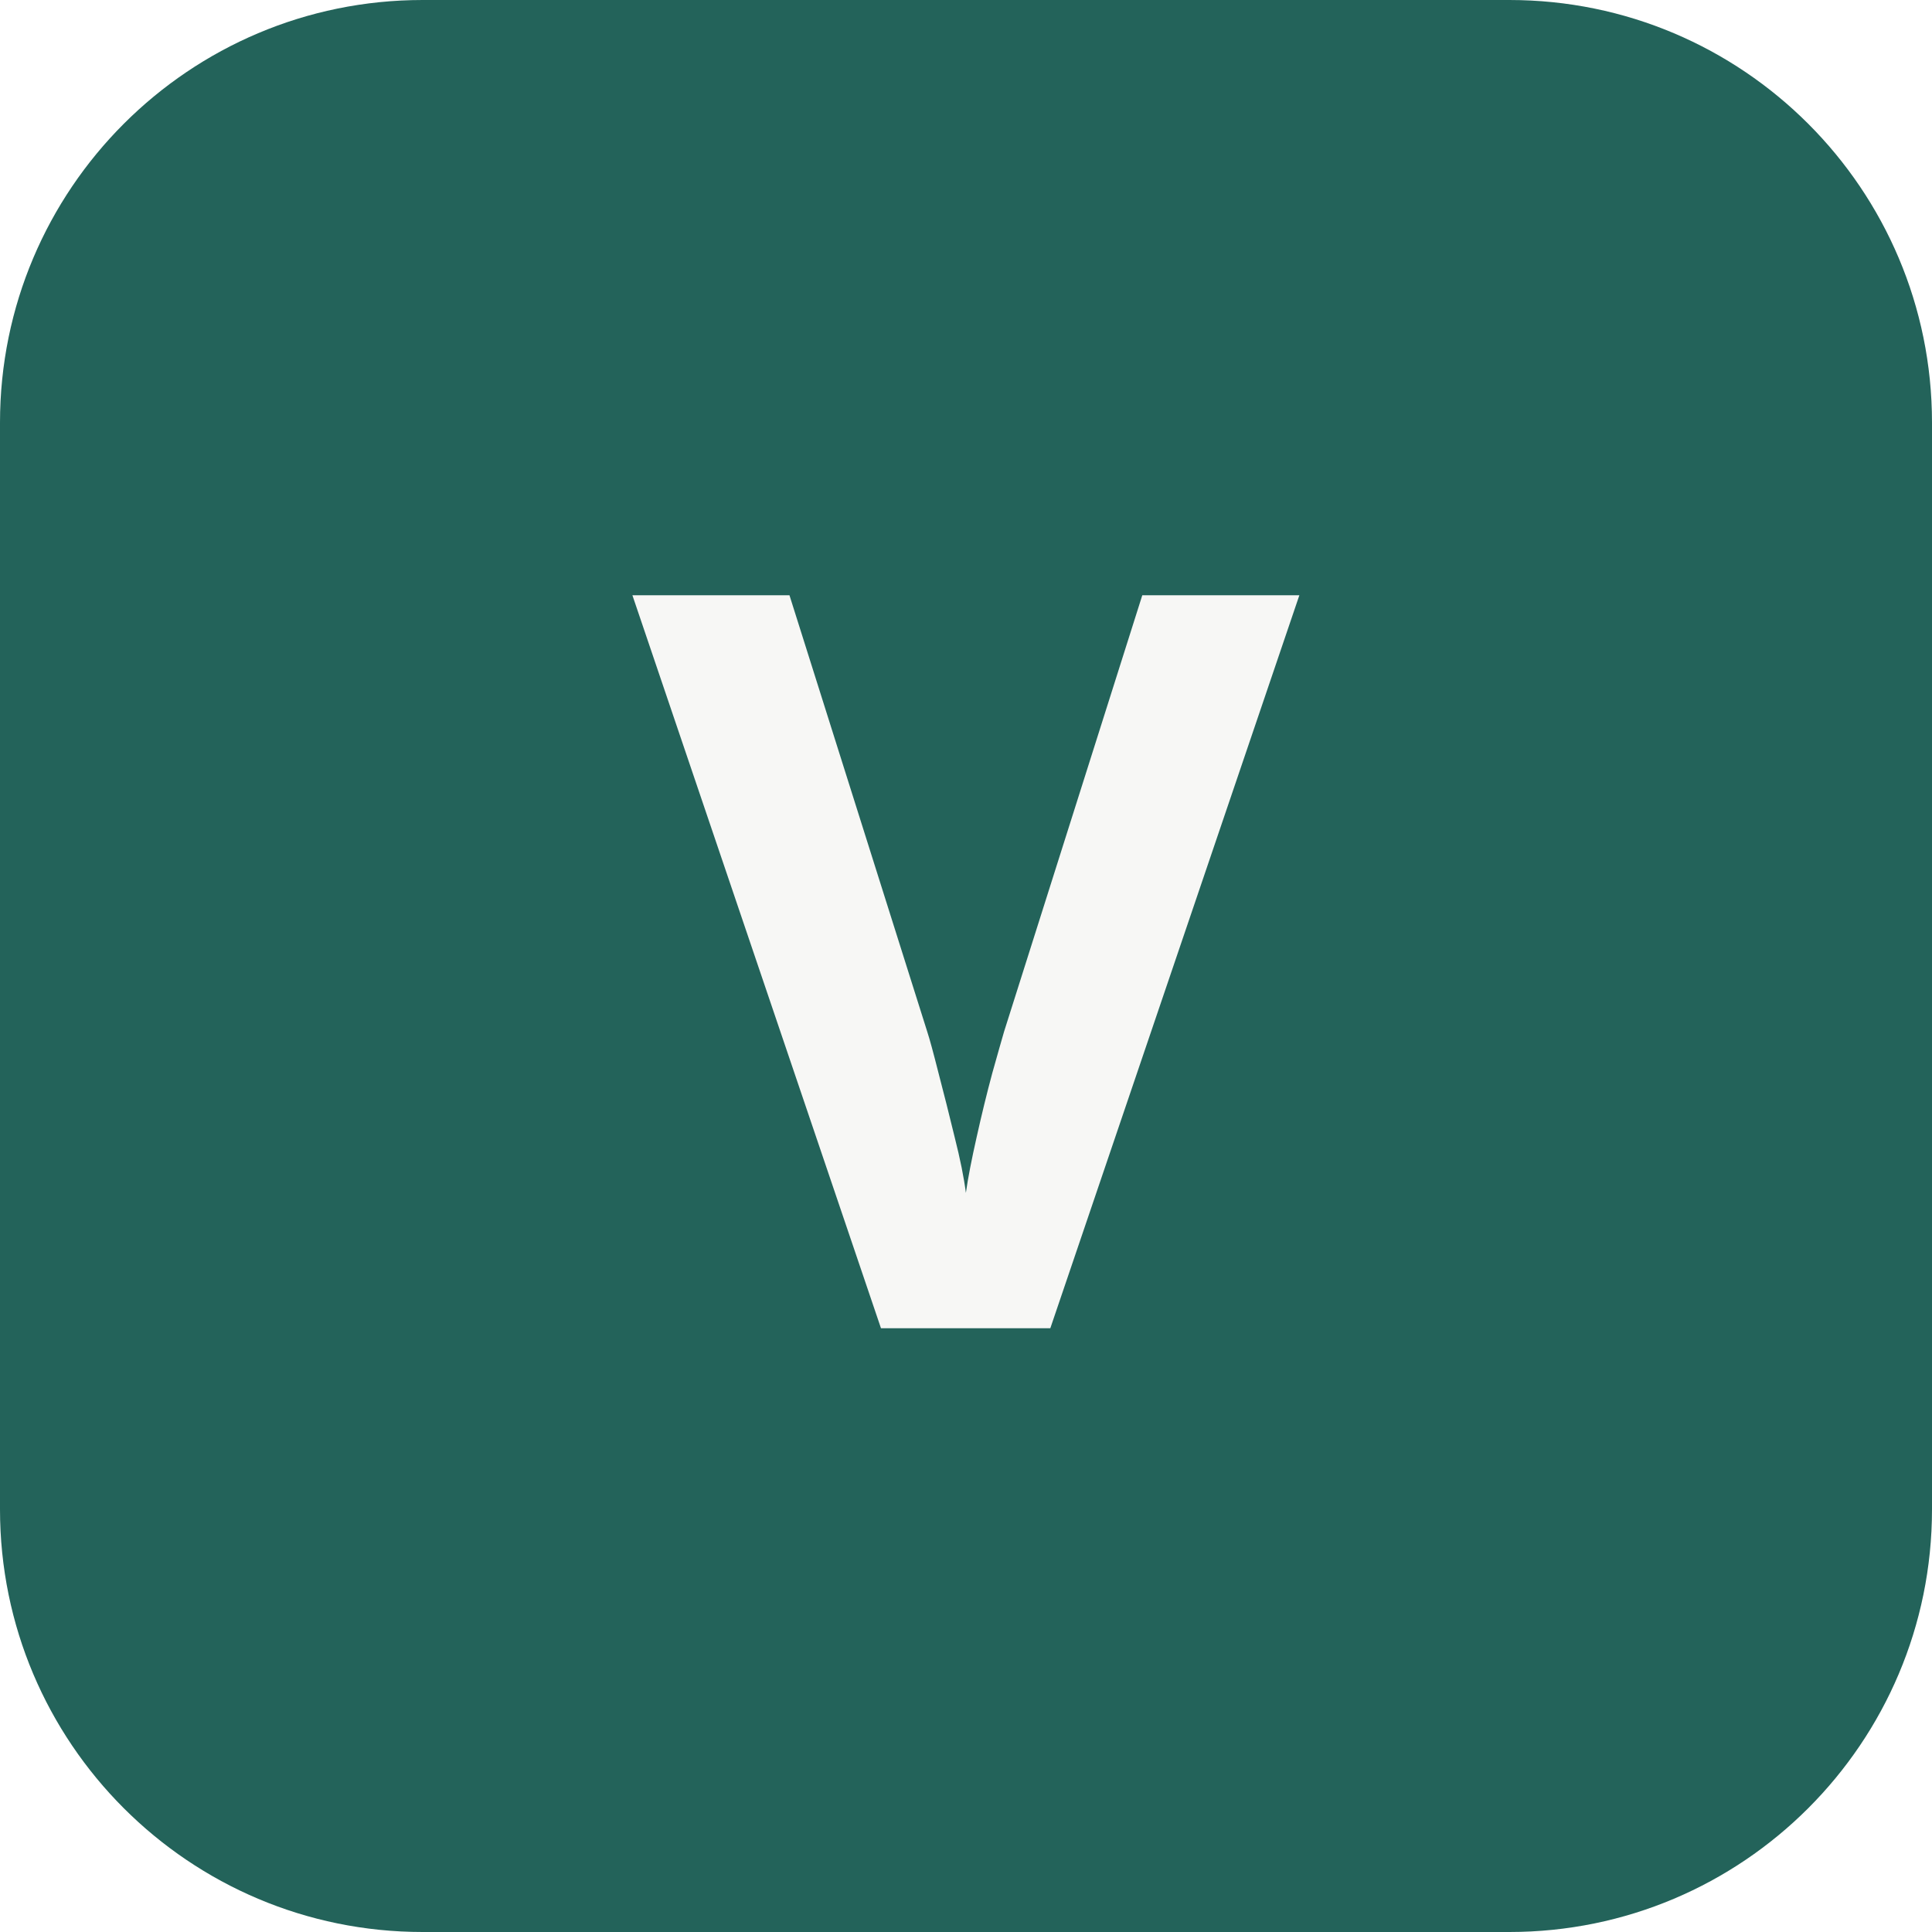
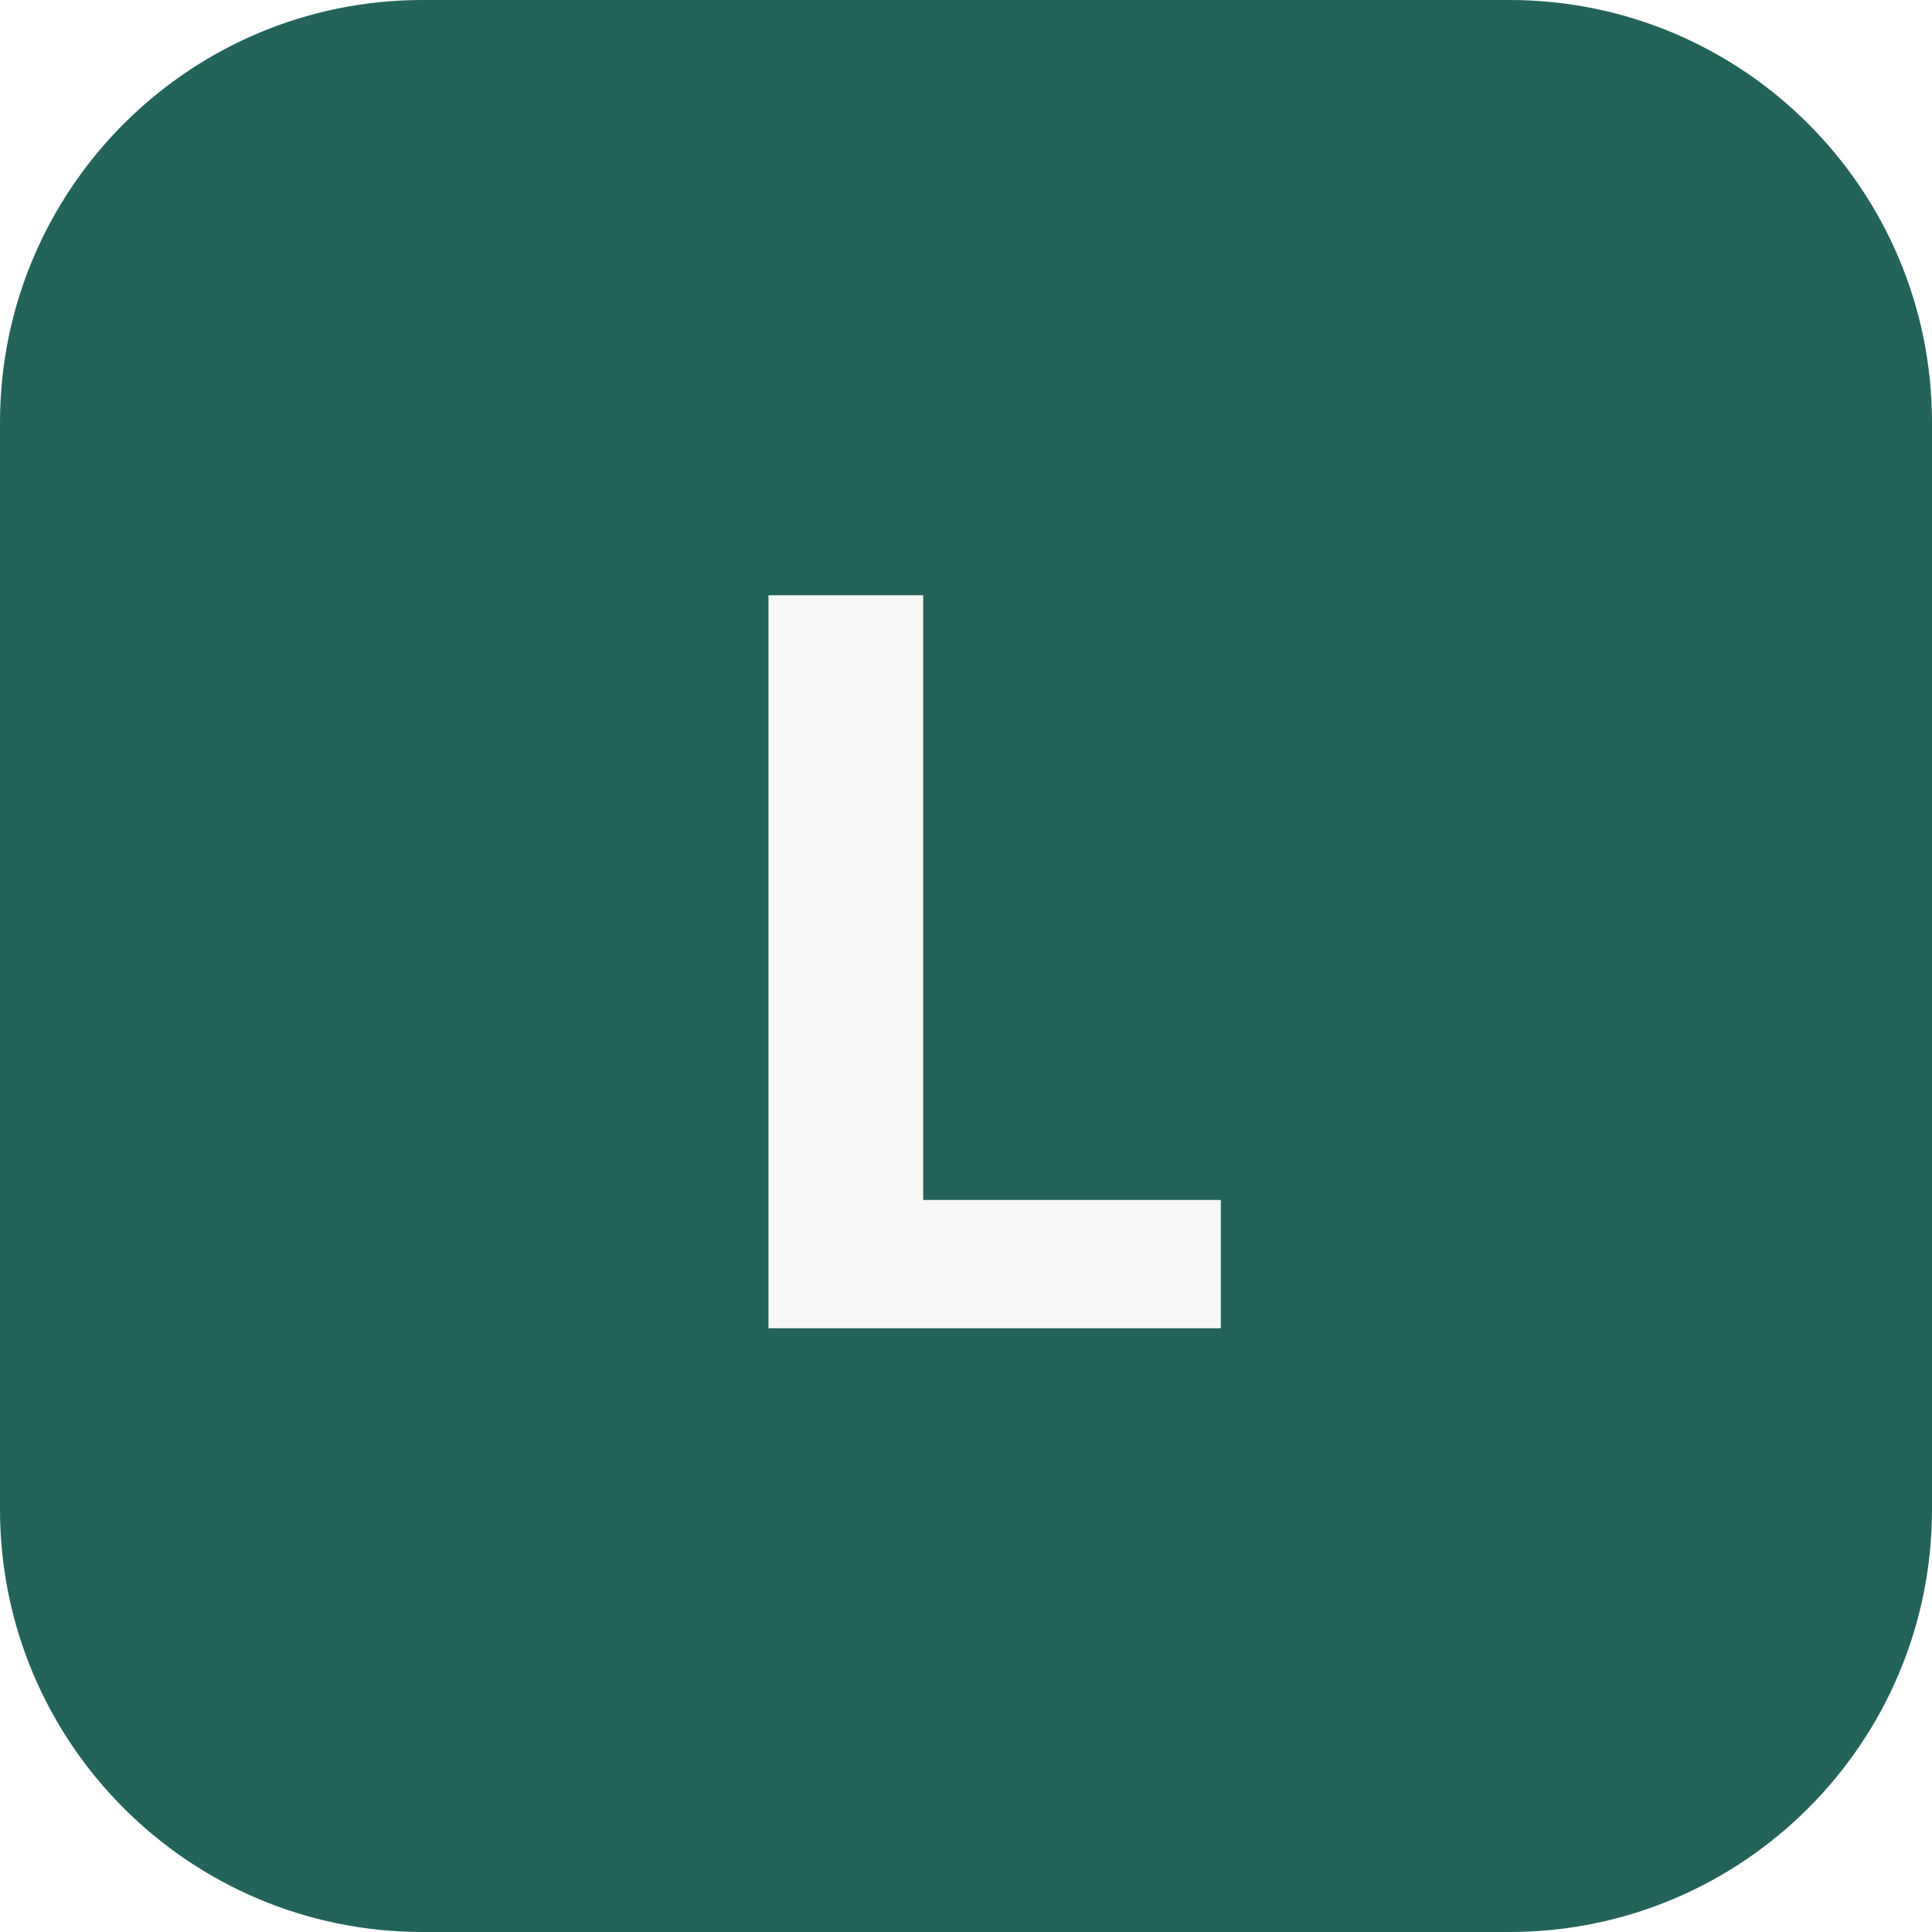
<svg xmlns="http://www.w3.org/2000/svg" viewBox="0 0 64 64">
  <rect width="64" height="64" rx="14" fill="#23635a" data-accent="fill" />
-   <text x="32" y="44" font-family="system-ui,sans-serif" font-size="34" font-weight="700" fill="#f7f7f5" text-anchor="middle">V</text>
+   <text x="32" y="44" font-family="system-ui,sans-serif" font-size="34" font-weight="700" fill="#f7f7f5" text-anchor="middle">L</text>
</svg>
